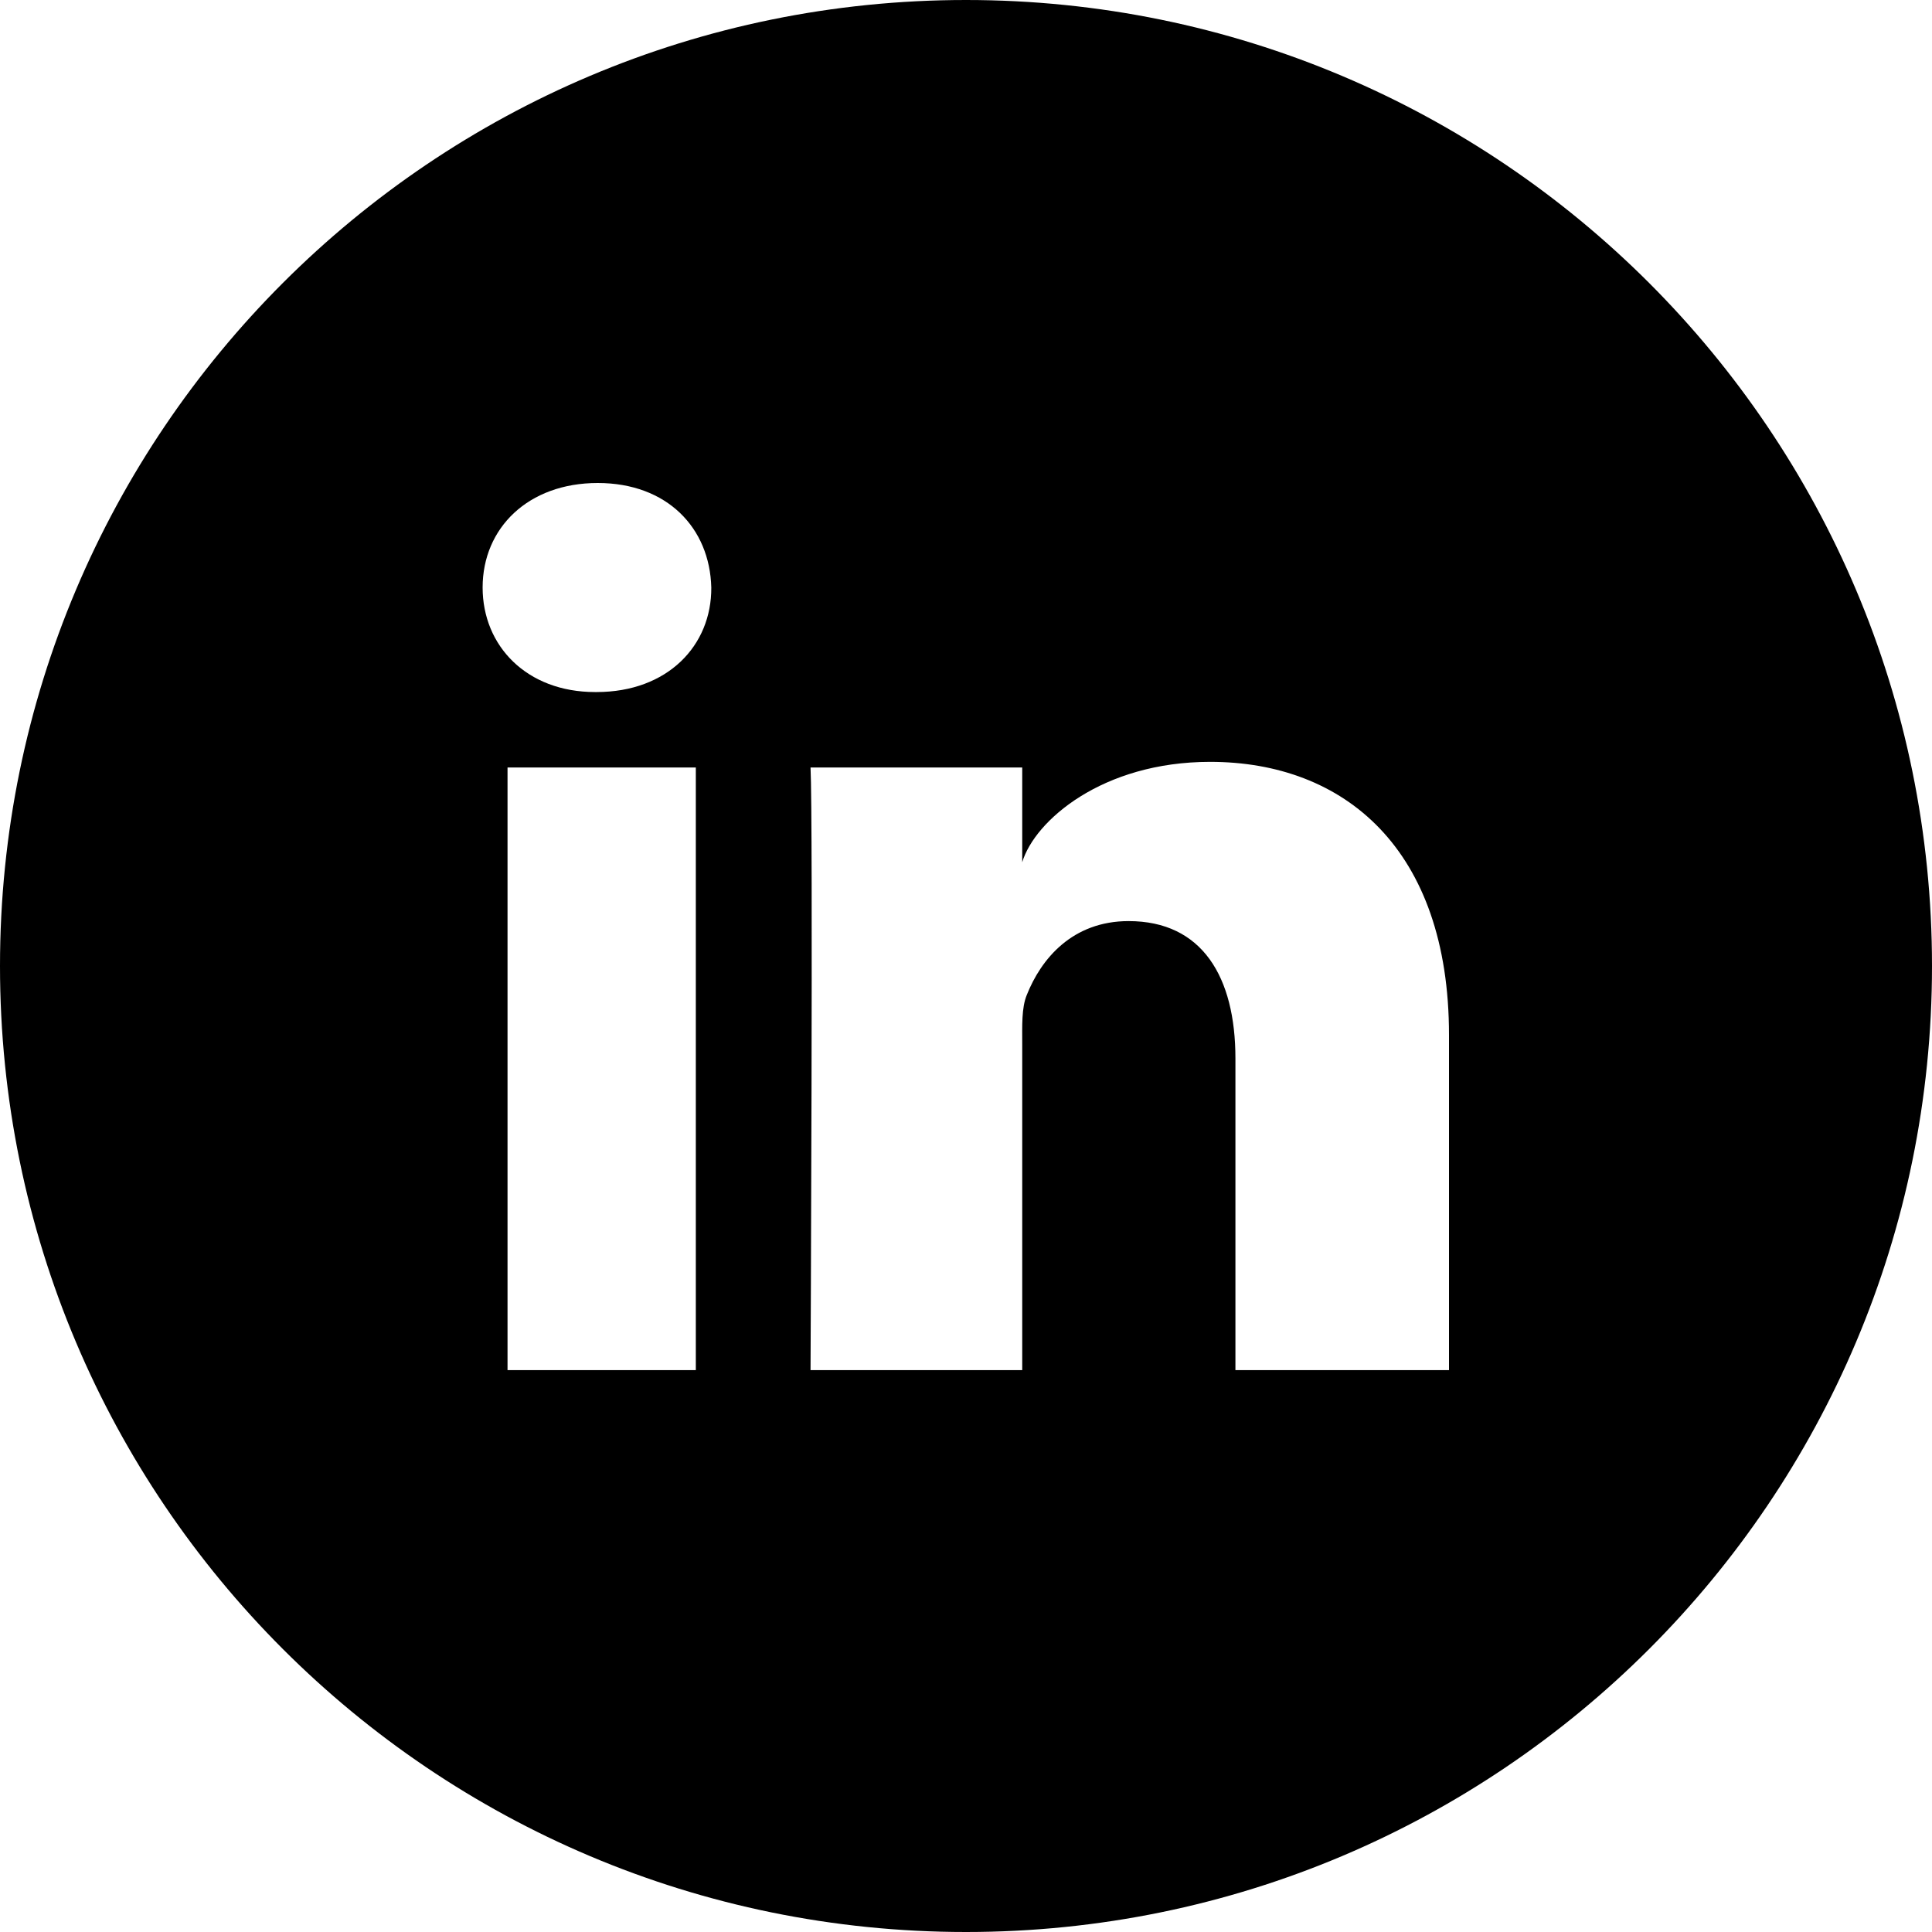
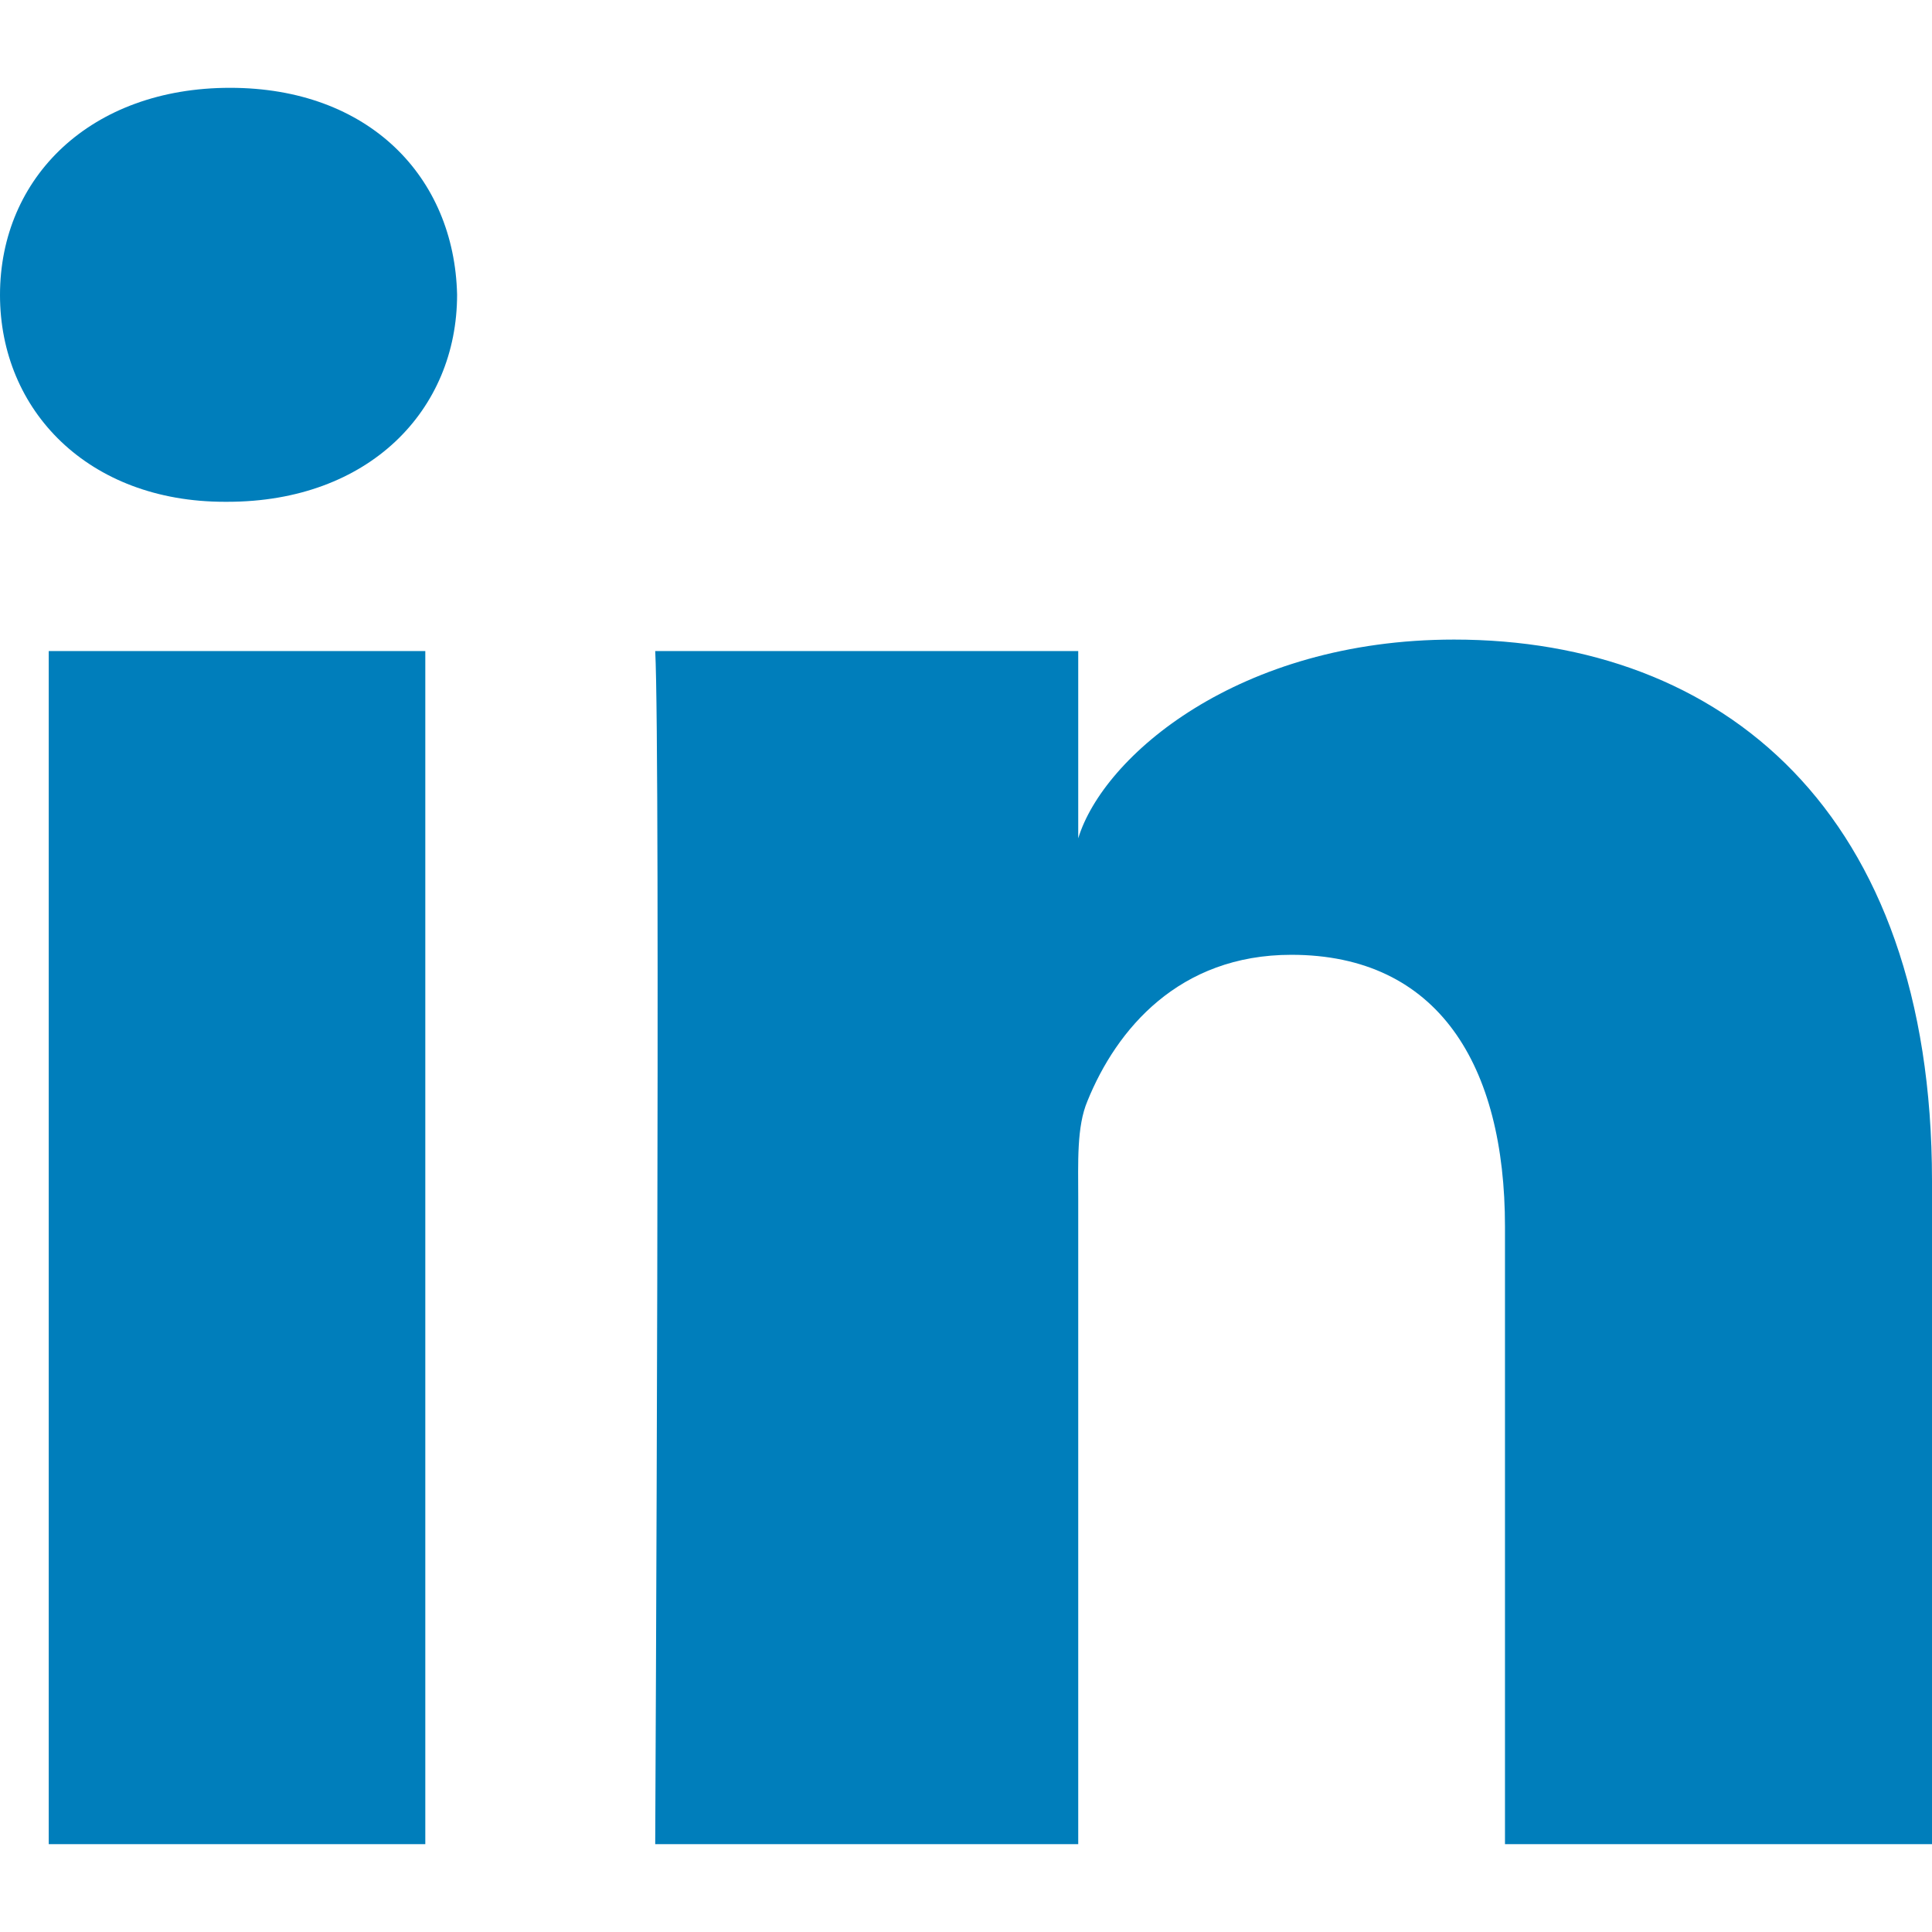
- <svg xmlns="http://www.w3.org/2000/svg" fill="#000000" height="800px" width="800px" version="1.1" id="Layer_1" viewBox="-143 145 512 512" xml:space="preserve">
-   <path d="M113,145c-141.4,0-256,114.6-256,256s114.6,256,256,256s256-114.6,256-256S254.4,145,113,145z M41.4,508.1H-8.5V348.4h49.9  V508.1z M15.1,328.4h-0.4c-18.1,0-29.8-12.2-29.8-27.7c0-15.8,12.1-27.7,30.5-27.7c18.4,0,29.7,11.9,30.1,27.7  C45.6,316.1,33.9,328.4,15.1,328.4z M241,508.1h-56.6v-82.6c0-21.6-8.8-36.4-28.3-36.4c-14.9,0-23.2,10-27,19.6  c-1.4,3.4-1.2,8.2-1.2,13.1v86.3H71.8c0,0,0.7-146.4,0-159.7h56.1v25.1c3.3-11,21.2-26.6,49.8-26.6c35.5,0,63.3,23,63.3,72.4V508.1z  " />
+ <svg xmlns="http://www.w3.org/2000/svg" width="800px" height="800px" viewBox="0 -2 44 44" version="1.1">
+   <defs>
+ 
+ </defs>
+   <g id="Icons" stroke="none" stroke-width="1" fill="none" fill-rule="evenodd">
+     <g id="Color-" transform="translate(-702, -265)" fill="#007EBB">
+       <path d="M746,305 L736.275,305 L736.275,290.938 C736.275,287.258 734.754,284.745 731.409,284.745 C728.851,284.745 727.428,286.441 726.766,288.075 C726.517,288.661 726.556,289.478 726.556,290.296 L726.556,305 L716.922,305 C716.922,305 717.046,280.091 716.922,277.827 L726.556,277.827 L726.556,282.092 C727.125,280.227 730.204,277.566 735.116,277.566 C741.211,277.566 746,281.474 746,289.891 L746,305 L746,305 Z M707.179,274.428 L707.117,274.428 C704.013,274.428 702,272.351 702,269.718 C702,267.034 704.072,265 707.239,265 C710.403,265 712.348,267.029 712.41,269.71 C712.41,272.343 710.403,274.428 707.179,274.428 L707.179,274.428 L707.179,274.428 Z M703.11,277.827 L711.686,277.827 L711.686,305 L703.11,305 L703.11,277.827 L703.11,277.827 Z" id="LinkedIn">
+ 
+ </path>
+     </g>
+   </g>
</svg>
